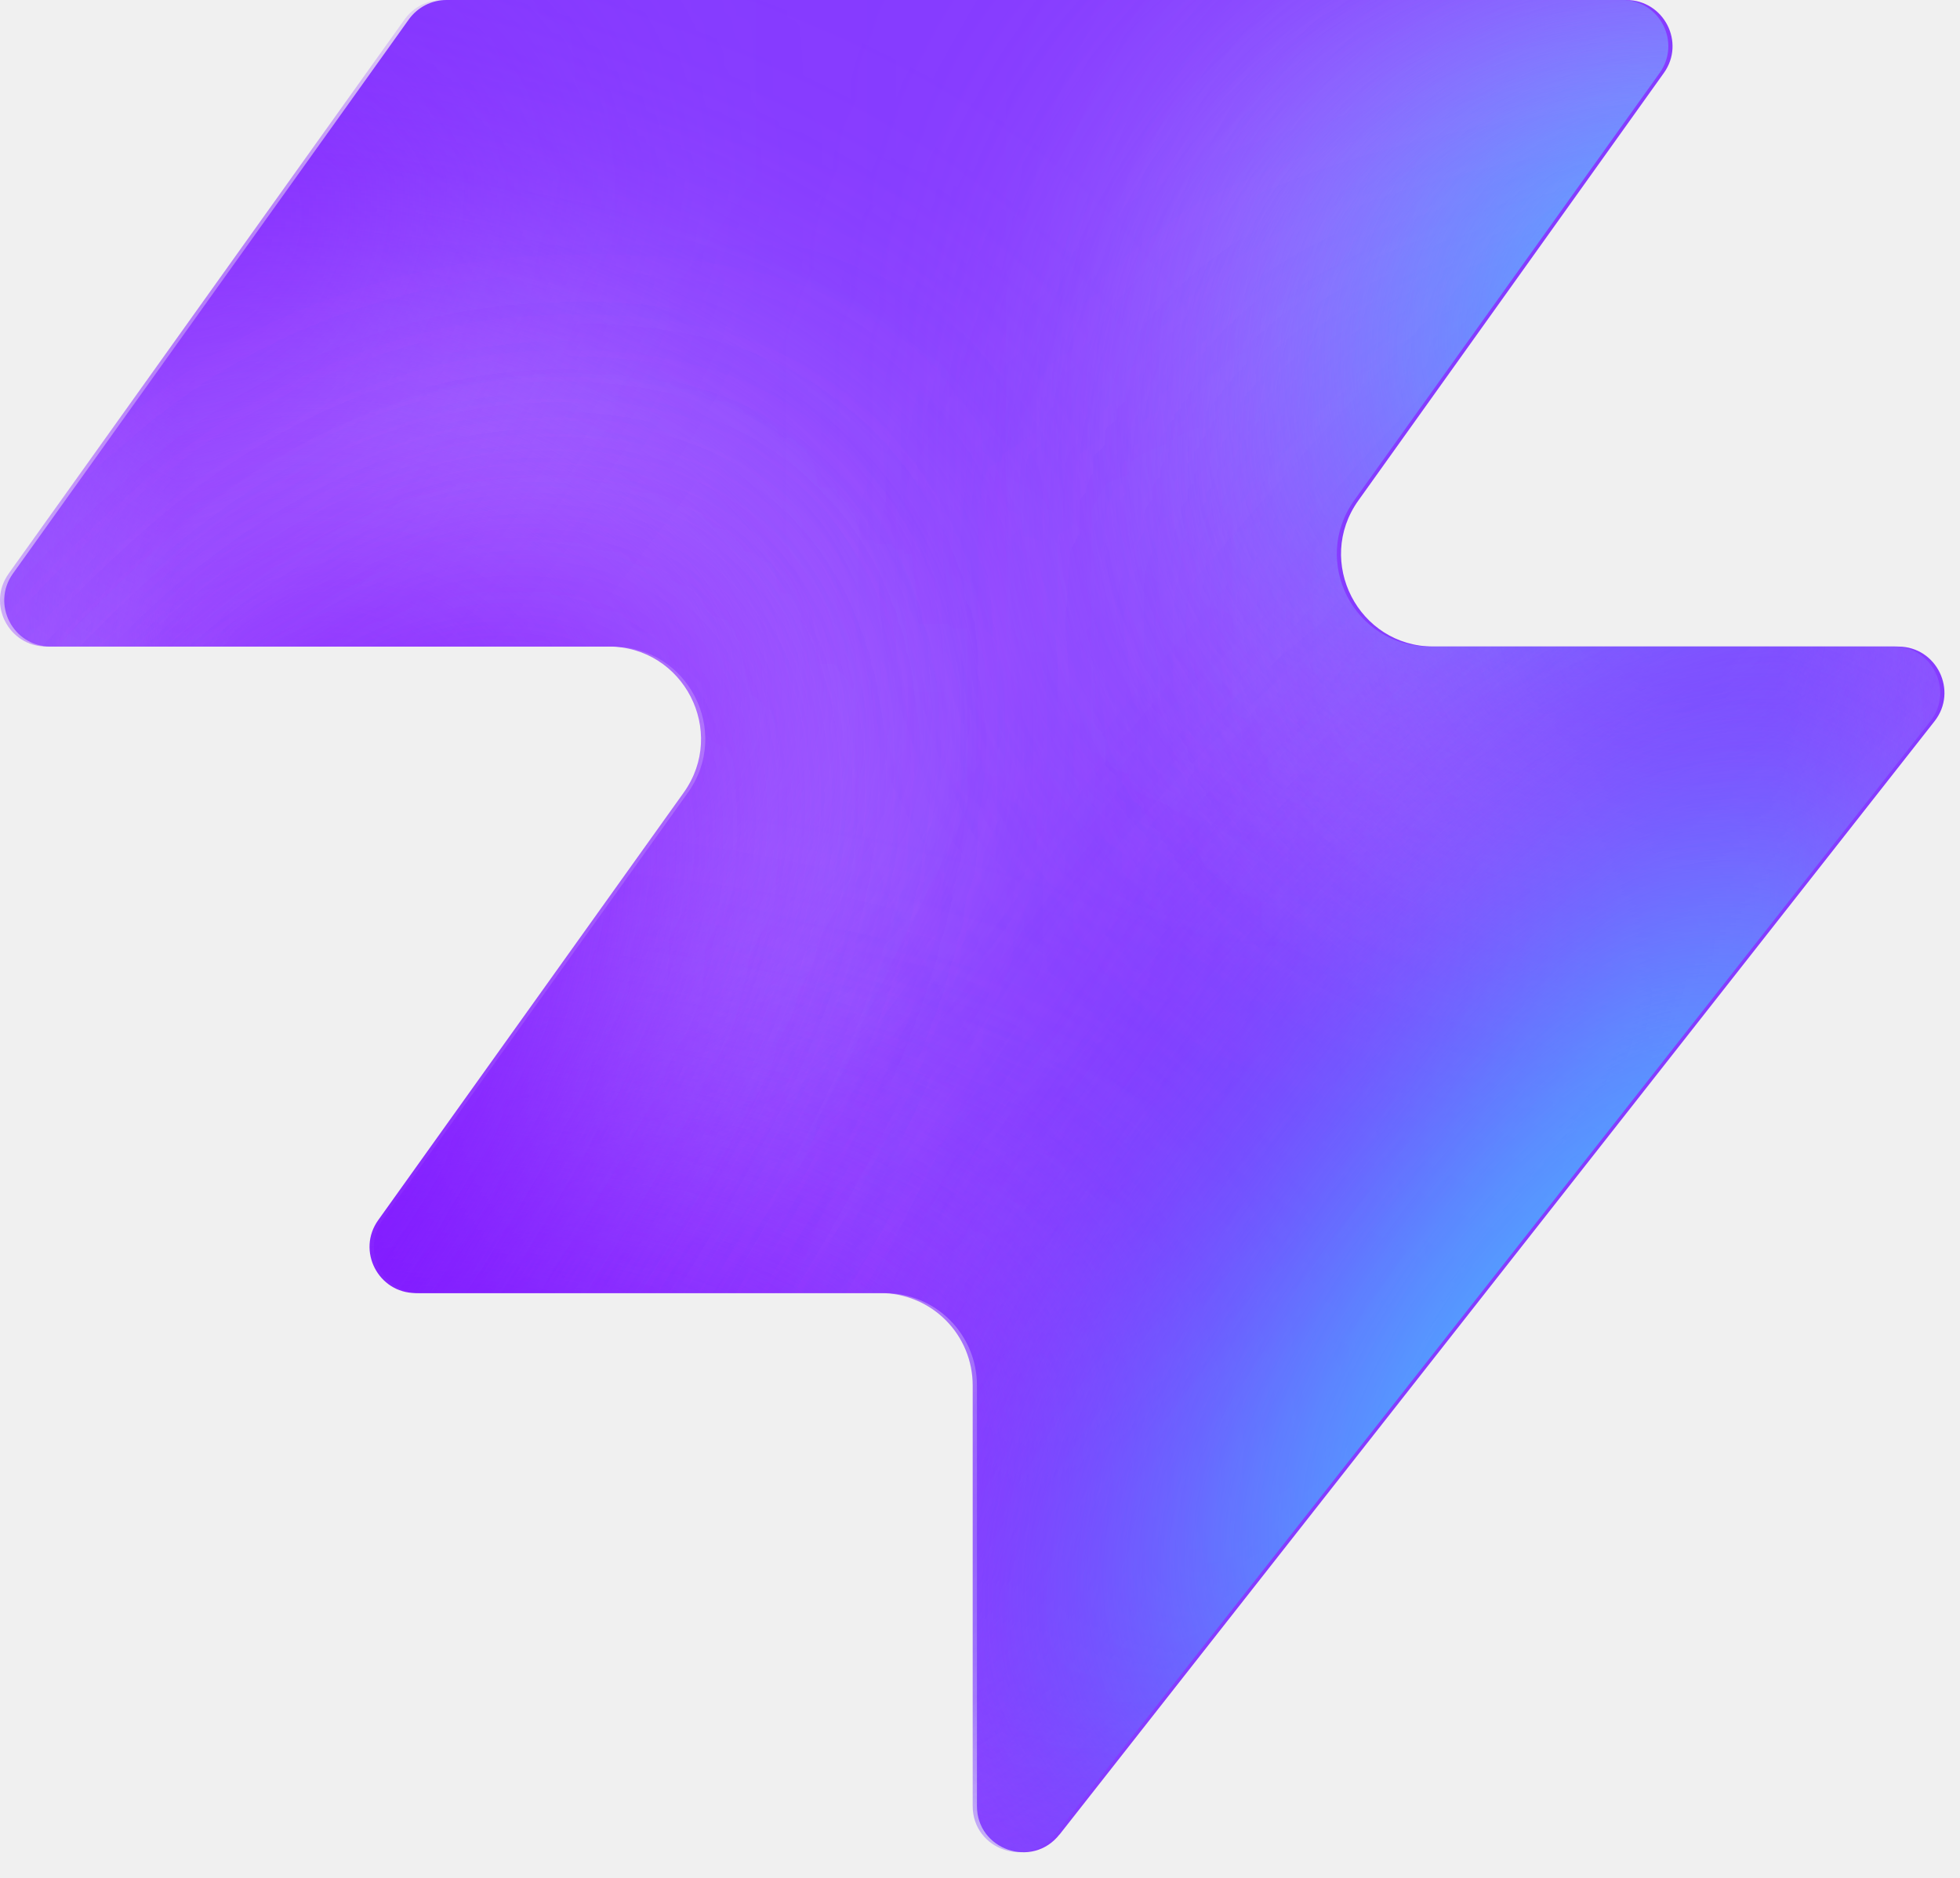
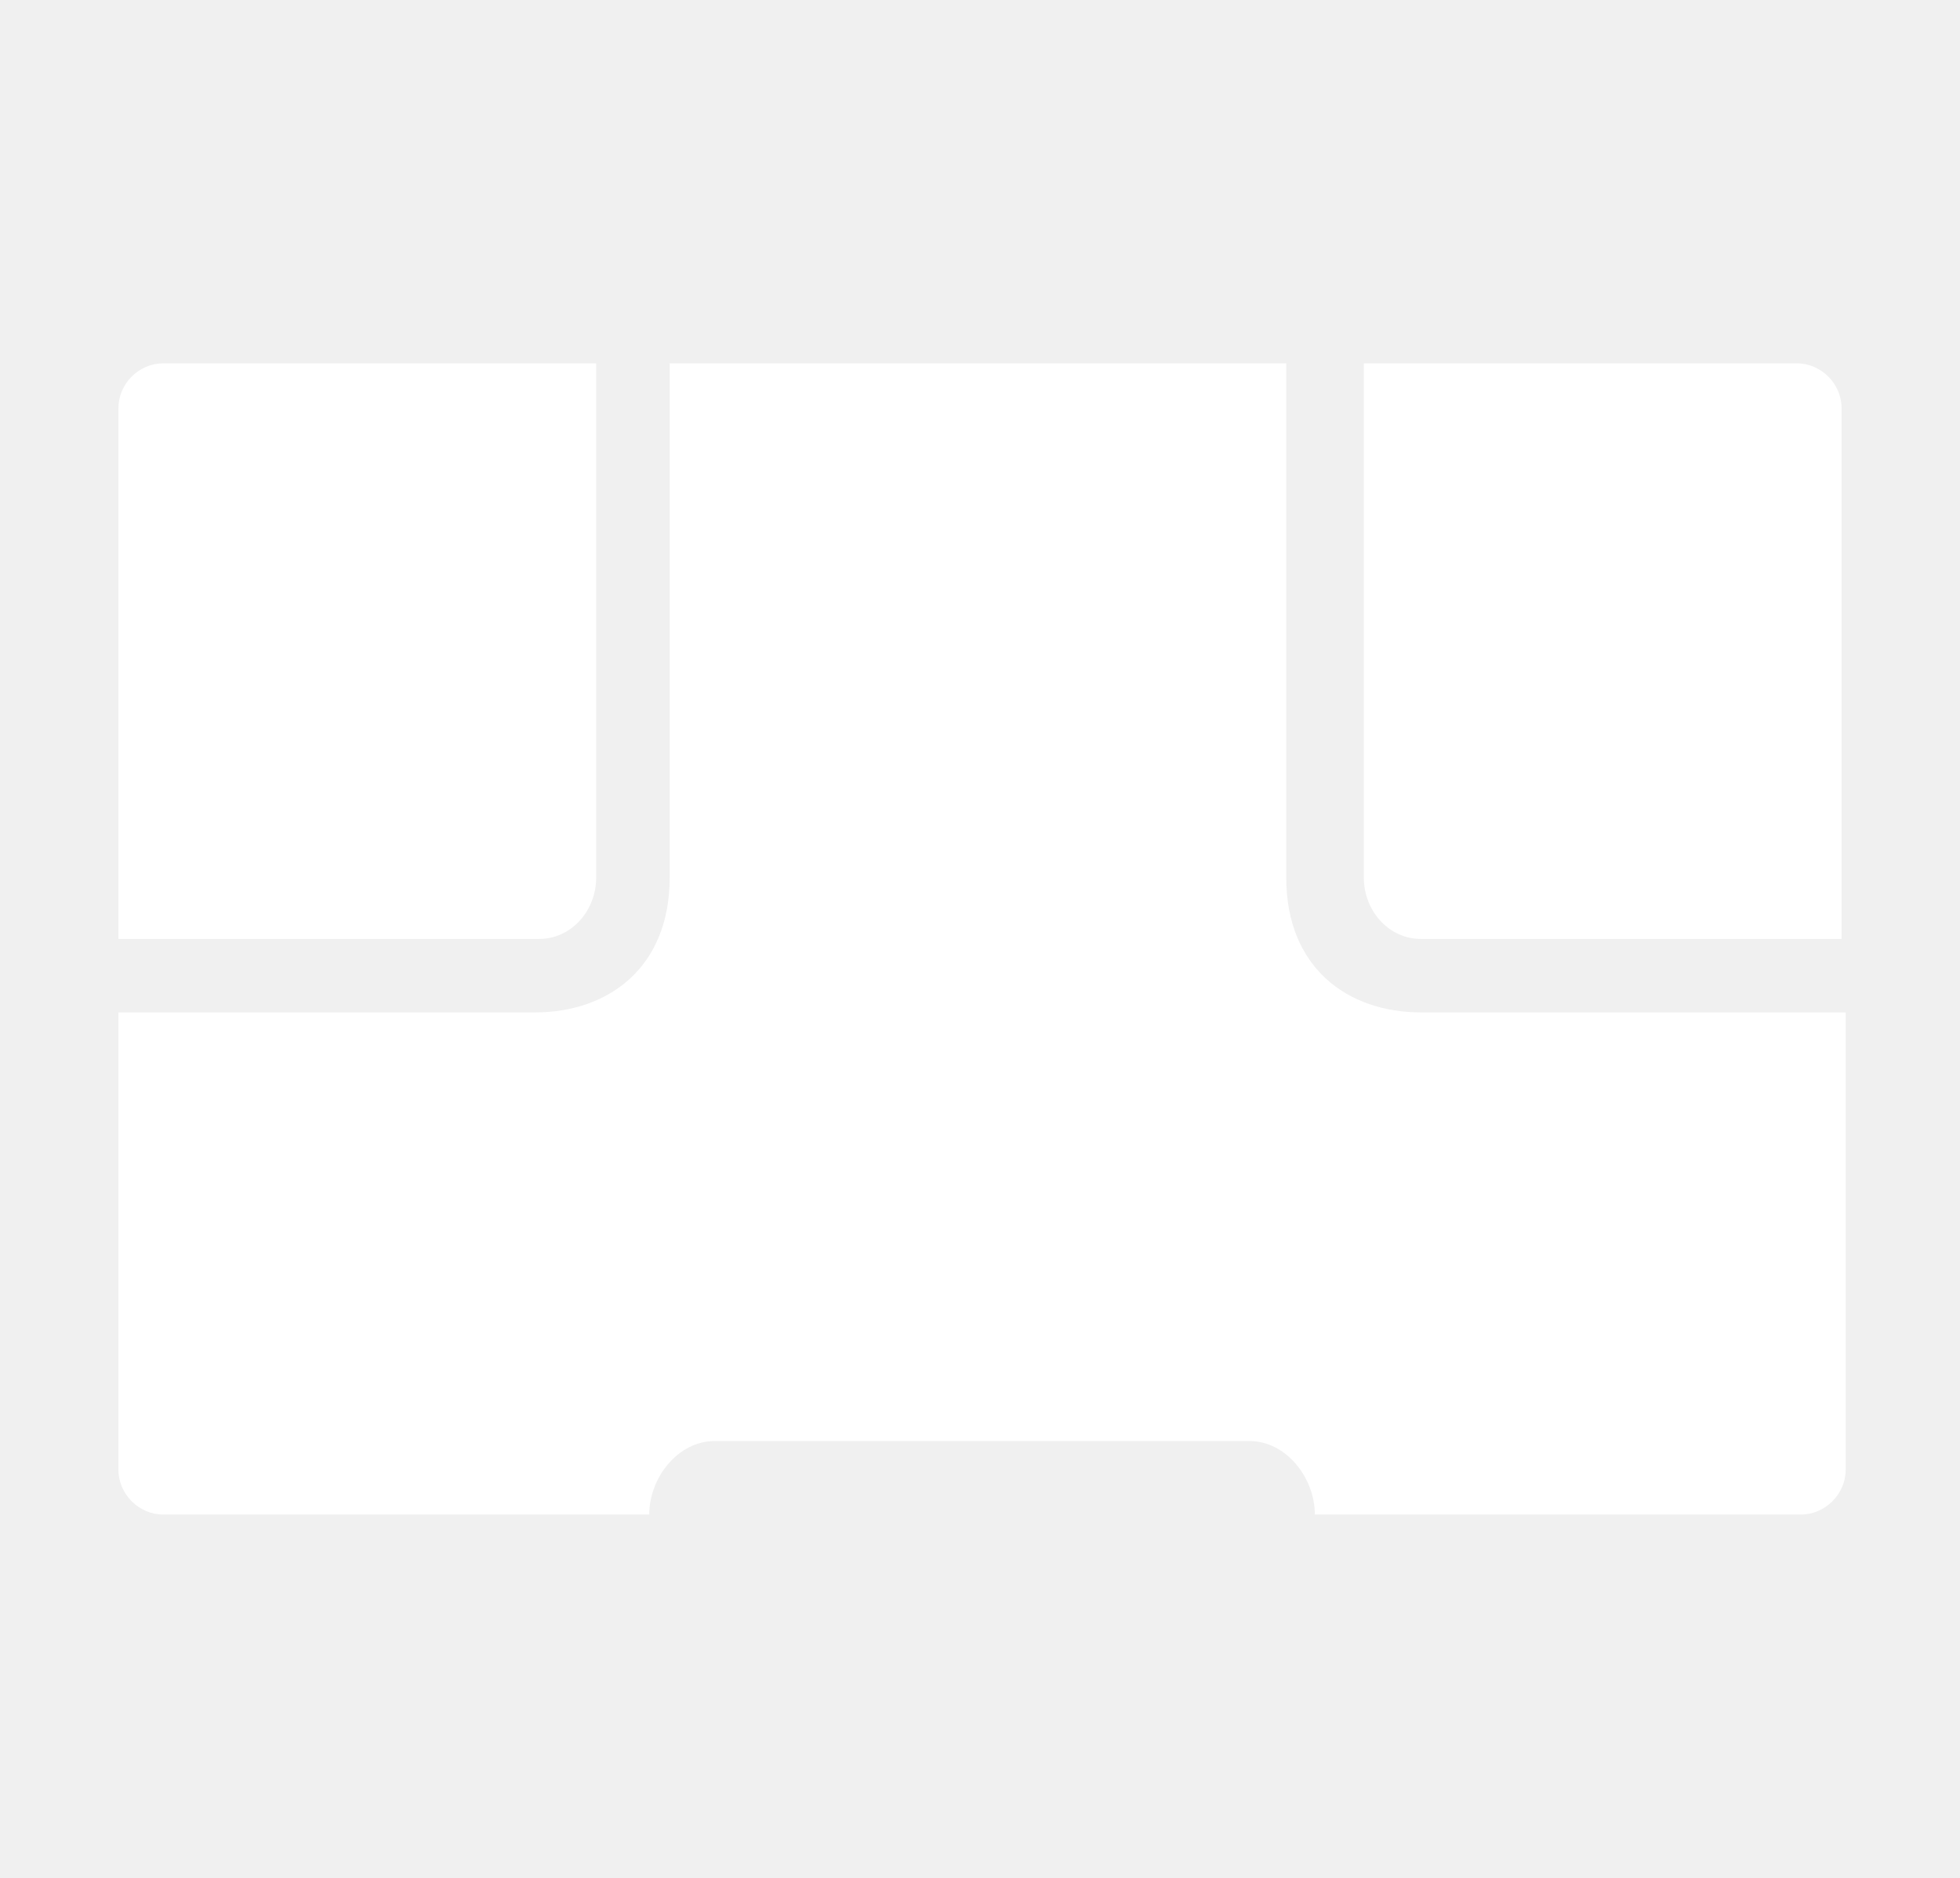
- <svg xmlns="http://www.w3.org/2000/svg" width="48" height="46" fill="none" viewBox="0 0 48 46">
-   <path fill="#863bff" d="M25.946 44.938c-.664.845-2.021.375-2.021-.698V33.937a2.26 2.26 0 0 0-2.262-2.262H10.287c-.92 0-1.456-1.04-.92-1.788l7.48-10.471c1.07-1.497 0-3.578-1.842-3.578H1.237c-.92 0-1.456-1.04-.92-1.788L10.013.474c.214-.297.556-.474.92-.474h28.894c.92 0 1.456 1.04.92 1.788l-7.48 10.471c-1.07 1.498 0 3.579 1.842 3.579h11.377c.943 0 1.473 1.088.89 1.83L25.947 44.94z" style="fill:#863bff;fill:color(display-p3 .525 .23 1);fill-opacity:1" />
-   <mask id="a" width="48" height="46" x="0" y="0" maskUnits="userSpaceOnUse" style="mask-type:alpha">
-     <path fill="#000" d="M25.842 44.938c-.664.844-2.021.375-2.021-.698V33.937a2.26 2.26 0 0 0-2.262-2.262H10.183c-.92 0-1.456-1.04-.92-1.788l7.48-10.471c1.07-1.498 0-3.579-1.842-3.579H1.133c-.92 0-1.456-1.04-.92-1.787L9.91.473c.214-.297.556-.474.92-.474h28.894c.92 0 1.456 1.04.92 1.788l-7.48 10.471c-1.07 1.498 0 3.578 1.842 3.578h11.377c.943 0 1.473 1.088.89 1.832L25.843 44.94z" style="fill:#000;fill-opacity:1" />
-   </mask>
-   <g mask="url(#a)">
-     <g filter="url(#b)">
-       <ellipse cx="5.508" cy="14.704" fill="#ede6ff" rx="5.508" ry="14.704" style="fill:#ede6ff;fill:color(display-p3 .927 .903 1);fill-opacity:1" transform="matrix(.00324 1 1 -.00324 -4.47 31.516)" />
-     </g>
-     <g filter="url(#c)">
-       <ellipse cx="10.399" cy="29.851" fill="#ede6ff" rx="10.399" ry="29.851" style="fill:#ede6ff;fill:color(display-p3 .927 .903 1);fill-opacity:1" transform="matrix(.00324 1 1 -.00324 -39.328 7.883)" />
-     </g>
-     <g filter="url(#d)">
-       <ellipse cx="5.508" cy="30.487" fill="#7e14ff" rx="5.508" ry="30.487" style="fill:#7e14ff;fill:color(display-p3 .492 .077 1);fill-opacity:1" transform="rotate(89.814 -25.913 -14.639)scale(1 -1)" />
-     </g>
-     <g filter="url(#e)">
-       <ellipse cx="5.508" cy="30.599" fill="#7e14ff" rx="5.508" ry="30.599" style="fill:#7e14ff;fill:color(display-p3 .492 .077 1);fill-opacity:1" transform="rotate(89.814 -32.644 -3.334)scale(1 -1)" />
-     </g>
-     <g filter="url(#f)">
-       <ellipse cx="5.508" cy="30.599" fill="#7e14ff" rx="5.508" ry="30.599" style="fill:#7e14ff;fill:color(display-p3 .492 .077 1);fill-opacity:1" transform="matrix(.00324 1 1 -.00324 -34.34 30.47)" />
-     </g>
-     <g filter="url(#g)">
-       <ellipse cx="14.072" cy="22.078" fill="#ede6ff" rx="14.072" ry="22.078" style="fill:#ede6ff;fill:color(display-p3 .927 .903 1);fill-opacity:1" transform="rotate(93.35 24.506 48.493)scale(-1 1)" />
-     </g>
-     <g filter="url(#h)">
-       <ellipse cx="3.47" cy="21.501" fill="#7e14ff" rx="3.47" ry="21.501" style="fill:#7e14ff;fill:color(display-p3 .492 .077 1);fill-opacity:1" transform="rotate(89.009 28.708 47.59)scale(-1 1)" />
-     </g>
-     <g filter="url(#i)">
-       <ellipse cx="3.47" cy="21.501" fill="#7e14ff" rx="3.47" ry="21.501" style="fill:#7e14ff;fill:color(display-p3 .492 .077 1);fill-opacity:1" transform="rotate(89.009 28.708 47.59)scale(-1 1)" />
-     </g>
-     <g filter="url(#j)">
-       <ellipse cx=".387" cy="8.972" fill="#7e14ff" rx="4.407" ry="29.108" style="fill:#7e14ff;fill:color(display-p3 .492 .077 1);fill-opacity:1" transform="rotate(39.51 .387 8.972)" />
-     </g>
-     <g filter="url(#k)">
-       <ellipse cx="47.523" cy="-6.092" fill="#7e14ff" rx="4.407" ry="29.108" style="fill:#7e14ff;fill:color(display-p3 .492 .077 1);fill-opacity:1" transform="rotate(37.892 47.523 -6.092)" />
-     </g>
-     <g filter="url(#l)">
-       <ellipse cx="41.412" cy="6.333" fill="#47bfff" rx="5.971" ry="9.665" style="fill:#47bfff;fill:color(display-p3 .28 .748 1);fill-opacity:1" transform="rotate(37.892 41.412 6.333)" />
-     </g>
-     <g filter="url(#m)">
-       <ellipse cx="-1.879" cy="38.332" fill="#7e14ff" rx="4.407" ry="29.108" style="fill:#7e14ff;fill:color(display-p3 .492 .077 1);fill-opacity:1" transform="rotate(37.892 -1.88 38.332)" />
-     </g>
-     <g filter="url(#n)">
-       <ellipse cx="-1.879" cy="38.332" fill="#7e14ff" rx="4.407" ry="29.108" style="fill:#7e14ff;fill:color(display-p3 .492 .077 1);fill-opacity:1" transform="rotate(37.892 -1.88 38.332)" />
-     </g>
-     <g filter="url(#o)">
-       <ellipse cx="35.651" cy="29.907" fill="#7e14ff" rx="4.407" ry="29.108" style="fill:#7e14ff;fill:color(display-p3 .492 .077 1);fill-opacity:1" transform="rotate(37.892 35.651 29.907)" />
-     </g>
-     <g filter="url(#p)">
-       <ellipse cx="38.418" cy="32.4" fill="#47bfff" rx="5.971" ry="15.297" style="fill:#47bfff;fill:color(display-p3 .28 .748 1);fill-opacity:1" transform="rotate(37.892 38.418 32.4)" />
+ <svg xmlns="http://www.w3.org/2000/svg" id="Layer_1" version="1.1" viewBox="0 0 48 46">
+   <defs>
+     <style>
+       .st0 {
+         fill: #fff;
+       }
+ 
+       .st1 {
+         mask: url(#mask);
+       }
+     </style>
+     <mask id="mask" x="-206.3" y="-29.2" width="116.2" height="90.7" maskUnits="userSpaceOnUse">
+       <g id="a">
+         <path d="M-140,44.9c-.7.8-2,.4-2-.7v-10.3c0-1.2-1-2.3-2.3-2.3,0,0,0,0,0,0h-11.4c-.9,0-1.5-1-.9-1.8l7.5-10.5c1.1-1.5,0-3.6-1.8-3.6h-13.8c-.9,0-1.5-1-.9-1.8L-155.9.5c.2-.3.6-.5.9-.5h28.9c.9,0,1.5,1,.9,1.8l-7.5,10.5c-1.1,1.5,0,3.6,1.8,3.6h11.4c.9,0,1.5,1.1.9,1.8l-21.4,27.3h0Z" />
+       </g>
+     </mask>
+   </defs>
+   <path class="st0" d="M-139.9,44.9c-.7.8-2,.4-2-.7v-10.3c0-1.2-1-2.3-2.3-2.3,0,0,0,0,0,0h-11.4c-.9,0-1.5-1-.9-1.8l7.5-10.5c1.1-1.5,0-3.6-1.8-3.6h-13.8c-.9,0-1.5-1-.9-1.8L-155.8.5c.2-.3.6-.5.9-.5h28.9c.9,0,1.5,1,.9,1.8l-7.5,10.5c-1.1,1.5,0,3.6,1.8,3.6h11.4c.9,0,1.5,1.1.9,1.8l-21.4,27.3h0Z" />
+   <g class="st1">
+     <g>
+       <ellipse class="st0" cx="-155.6" cy="37" rx="14.7" ry="5.5" transform="translate(-.1 -.5) rotate(-.2)" />
+       <ellipse class="st0" cx="-175.3" cy="18.2" rx="29.9" ry="10.4" transform="translate(0 -.6) rotate(-.2)" />
+       <ellipse class="st0" cx="-175.8" cy="16.7" rx="30.5" ry="5.5" transform="translate(0 -.6) rotate(-.2)" />
+       <ellipse class="st0" cx="-171.1" cy="34.7" rx="30.6" ry="5.5" transform="translate(-.1 -.6) rotate(-.2)" />
+       <ellipse class="st0" cx="-169.6" cy="35.9" rx="30.6" ry="5.5" transform="translate(-.1 -.5) rotate(-.2)" />
+       <ellipse class="st0" cx="-112.7" cy="11.5" rx="14.1" ry="22.1" transform="translate(-117.6 -101.7) rotate(-86.7)" />
+       <ellipse class="st0" cx="-111.6" cy="15" rx="21.5" ry="3.5" transform="translate(-.3 -1.9) rotate(-1)" />
+       <ellipse class="st0" cx="-111.6" cy="15" rx="21.5" ry="3.5" transform="translate(-.3 -1.9) rotate(-1)" />
+       <ellipse class="st0" cx="-165.4" cy="9" rx="29.1" ry="4.4" transform="translate(-67.1 -124.4) rotate(-50.5)" />
+       <ellipse class="st0" cx="-118.3" cy="-6.1" rx="29.1" ry="4.4" transform="translate(-40.8 -95.7) rotate(-52.1)" />
+       <ellipse class="st0" cx="-124.4" cy="6.3" rx="9.7" ry="6" transform="translate(-53 -95.7) rotate(-52.1)" />
+       <ellipse class="st0" cx="-167.7" cy="38.3" rx="29.1" ry="4.4" transform="translate(-95 -117.6) rotate(-52.1)" />
+       <ellipse class="st0" cx="-167.7" cy="38.3" rx="29.1" ry="4.4" transform="translate(-95 -117.6) rotate(-52.1)" />
+       <ellipse class="st0" cx="-130.2" cy="29.9" rx="29.1" ry="4.4" transform="translate(-73.8 -91.2) rotate(-52.1)" />
+       <ellipse class="st0" cx="-127.4" cy="32.4" rx="15.3" ry="6" transform="translate(-74.7 -88) rotate(-52.1)" />
    </g>
  </g>
-   <defs>
-     <filter id="b" width="60.045" height="41.654" x="-19.77" y="16.149" color-interpolation-filters="sRGB" filterUnits="userSpaceOnUse">
-       <feFlood flood-opacity="0" result="BackgroundImageFix" />
-       <feBlend in="SourceGraphic" in2="BackgroundImageFix" result="shape" />
-       <feGaussianBlur result="effect1_foregroundBlur_2002_17158" stdDeviation="7.659" />
-     </filter>
-     <filter id="c" width="90.34" height="51.437" x="-54.613" y="-7.533" color-interpolation-filters="sRGB" filterUnits="userSpaceOnUse">
-       <feFlood flood-opacity="0" result="BackgroundImageFix" />
-       <feBlend in="SourceGraphic" in2="BackgroundImageFix" result="shape" />
-       <feGaussianBlur result="effect1_foregroundBlur_2002_17158" stdDeviation="7.659" />
-     </filter>
-     <filter id="d" width="79.355" height="29.4" x="-49.64" y="2.03" color-interpolation-filters="sRGB" filterUnits="userSpaceOnUse">
-       <feFlood flood-opacity="0" result="BackgroundImageFix" />
-       <feBlend in="SourceGraphic" in2="BackgroundImageFix" result="shape" />
-       <feGaussianBlur result="effect1_foregroundBlur_2002_17158" stdDeviation="4.596" />
-     </filter>
-     <filter id="e" width="79.579" height="29.4" x="-45.045" y="20.029" color-interpolation-filters="sRGB" filterUnits="userSpaceOnUse">
-       <feFlood flood-opacity="0" result="BackgroundImageFix" />
-       <feBlend in="SourceGraphic" in2="BackgroundImageFix" result="shape" />
-       <feGaussianBlur result="effect1_foregroundBlur_2002_17158" stdDeviation="4.596" />
-     </filter>
-     <filter id="f" width="79.579" height="29.4" x="-43.513" y="21.178" color-interpolation-filters="sRGB" filterUnits="userSpaceOnUse">
-       <feFlood flood-opacity="0" result="BackgroundImageFix" />
-       <feBlend in="SourceGraphic" in2="BackgroundImageFix" result="shape" />
-       <feGaussianBlur result="effect1_foregroundBlur_2002_17158" stdDeviation="4.596" />
-     </filter>
-     <filter id="g" width="74.749" height="58.852" x="15.756" y="-17.901" color-interpolation-filters="sRGB" filterUnits="userSpaceOnUse">
-       <feFlood flood-opacity="0" result="BackgroundImageFix" />
-       <feBlend in="SourceGraphic" in2="BackgroundImageFix" result="shape" />
-       <feGaussianBlur result="effect1_foregroundBlur_2002_17158" stdDeviation="7.659" />
-     </filter>
-     <filter id="h" width="61.377" height="25.362" x="23.548" y="2.284" color-interpolation-filters="sRGB" filterUnits="userSpaceOnUse">
-       <feFlood flood-opacity="0" result="BackgroundImageFix" />
-       <feBlend in="SourceGraphic" in2="BackgroundImageFix" result="shape" />
-       <feGaussianBlur result="effect1_foregroundBlur_2002_17158" stdDeviation="4.596" />
-     </filter>
-     <filter id="i" width="61.377" height="25.362" x="23.548" y="2.284" color-interpolation-filters="sRGB" filterUnits="userSpaceOnUse">
-       <feFlood flood-opacity="0" result="BackgroundImageFix" />
-       <feBlend in="SourceGraphic" in2="BackgroundImageFix" result="shape" />
-       <feGaussianBlur result="effect1_foregroundBlur_2002_17158" stdDeviation="4.596" />
-     </filter>
-     <filter id="j" width="56.045" height="63.649" x="-27.636" y="-22.853" color-interpolation-filters="sRGB" filterUnits="userSpaceOnUse">
-       <feFlood flood-opacity="0" result="BackgroundImageFix" />
-       <feBlend in="SourceGraphic" in2="BackgroundImageFix" result="shape" />
-       <feGaussianBlur result="effect1_foregroundBlur_2002_17158" stdDeviation="4.596" />
-     </filter>
-     <filter id="k" width="54.814" height="64.646" x="20.116" y="-38.415" color-interpolation-filters="sRGB" filterUnits="userSpaceOnUse">
-       <feFlood flood-opacity="0" result="BackgroundImageFix" />
-       <feBlend in="SourceGraphic" in2="BackgroundImageFix" result="shape" />
-       <feGaussianBlur result="effect1_foregroundBlur_2002_17158" stdDeviation="4.596" />
-     </filter>
-     <filter id="l" width="33.541" height="35.313" x="24.641" y="-11.323" color-interpolation-filters="sRGB" filterUnits="userSpaceOnUse">
-       <feFlood flood-opacity="0" result="BackgroundImageFix" />
-       <feBlend in="SourceGraphic" in2="BackgroundImageFix" result="shape" />
-       <feGaussianBlur result="effect1_foregroundBlur_2002_17158" stdDeviation="4.596" />
-     </filter>
-     <filter id="m" width="54.814" height="64.646" x="-29.286" y="6.009" color-interpolation-filters="sRGB" filterUnits="userSpaceOnUse">
-       <feFlood flood-opacity="0" result="BackgroundImageFix" />
-       <feBlend in="SourceGraphic" in2="BackgroundImageFix" result="shape" />
-       <feGaussianBlur result="effect1_foregroundBlur_2002_17158" stdDeviation="4.596" />
-     </filter>
-     <filter id="n" width="54.814" height="64.646" x="-29.286" y="6.009" color-interpolation-filters="sRGB" filterUnits="userSpaceOnUse">
-       <feFlood flood-opacity="0" result="BackgroundImageFix" />
-       <feBlend in="SourceGraphic" in2="BackgroundImageFix" result="shape" />
-       <feGaussianBlur result="effect1_foregroundBlur_2002_17158" stdDeviation="4.596" />
-     </filter>
-     <filter id="o" width="54.814" height="64.646" x="8.244" y="-2.416" color-interpolation-filters="sRGB" filterUnits="userSpaceOnUse">
-       <feFlood flood-opacity="0" result="BackgroundImageFix" />
-       <feBlend in="SourceGraphic" in2="BackgroundImageFix" result="shape" />
-       <feGaussianBlur result="effect1_foregroundBlur_2002_17158" stdDeviation="4.596" />
-     </filter>
-     <filter id="p" width="39.409" height="43.623" x="18.713" y="10.588" color-interpolation-filters="sRGB" filterUnits="userSpaceOnUse">
-       <feFlood flood-opacity="0" result="BackgroundImageFix" />
-       <feBlend in="SourceGraphic" in2="BackgroundImageFix" result="shape" />
-       <feGaussianBlur result="effect1_foregroundBlur_2002_17158" stdDeviation="4.596" />
-     </filter>
-   </defs>
+   <path id="HUO" class="st0" d="M45.1,10v13h-10.3c-.8,0-1.4-.7-1.4-1.5v-12.6h10.6c.6,0,1.1.5,1.1,1.1h0ZM34.8,24.8c-1.8,0-3.3-1.1-3.3-3.3v-12.6h-15.1v12.6c0,2.2-1.5,3.3-3.3,3.3H2.9v11.2c0,.6.5,1.1,1.1,1.1h11.9c0-.9.7-1.8,1.6-1.8h13.1c.9,0,1.6.9,1.6,1.8h11.9c.6,0,1.1-.5,1.1-1.1v-11.2h-10.3ZM14.6,21.5v-12.6H4c-.6,0-1.1.5-1.1,1.1v13h10.3c.8,0,1.4-.7,1.4-1.5Z" />
</svg>
